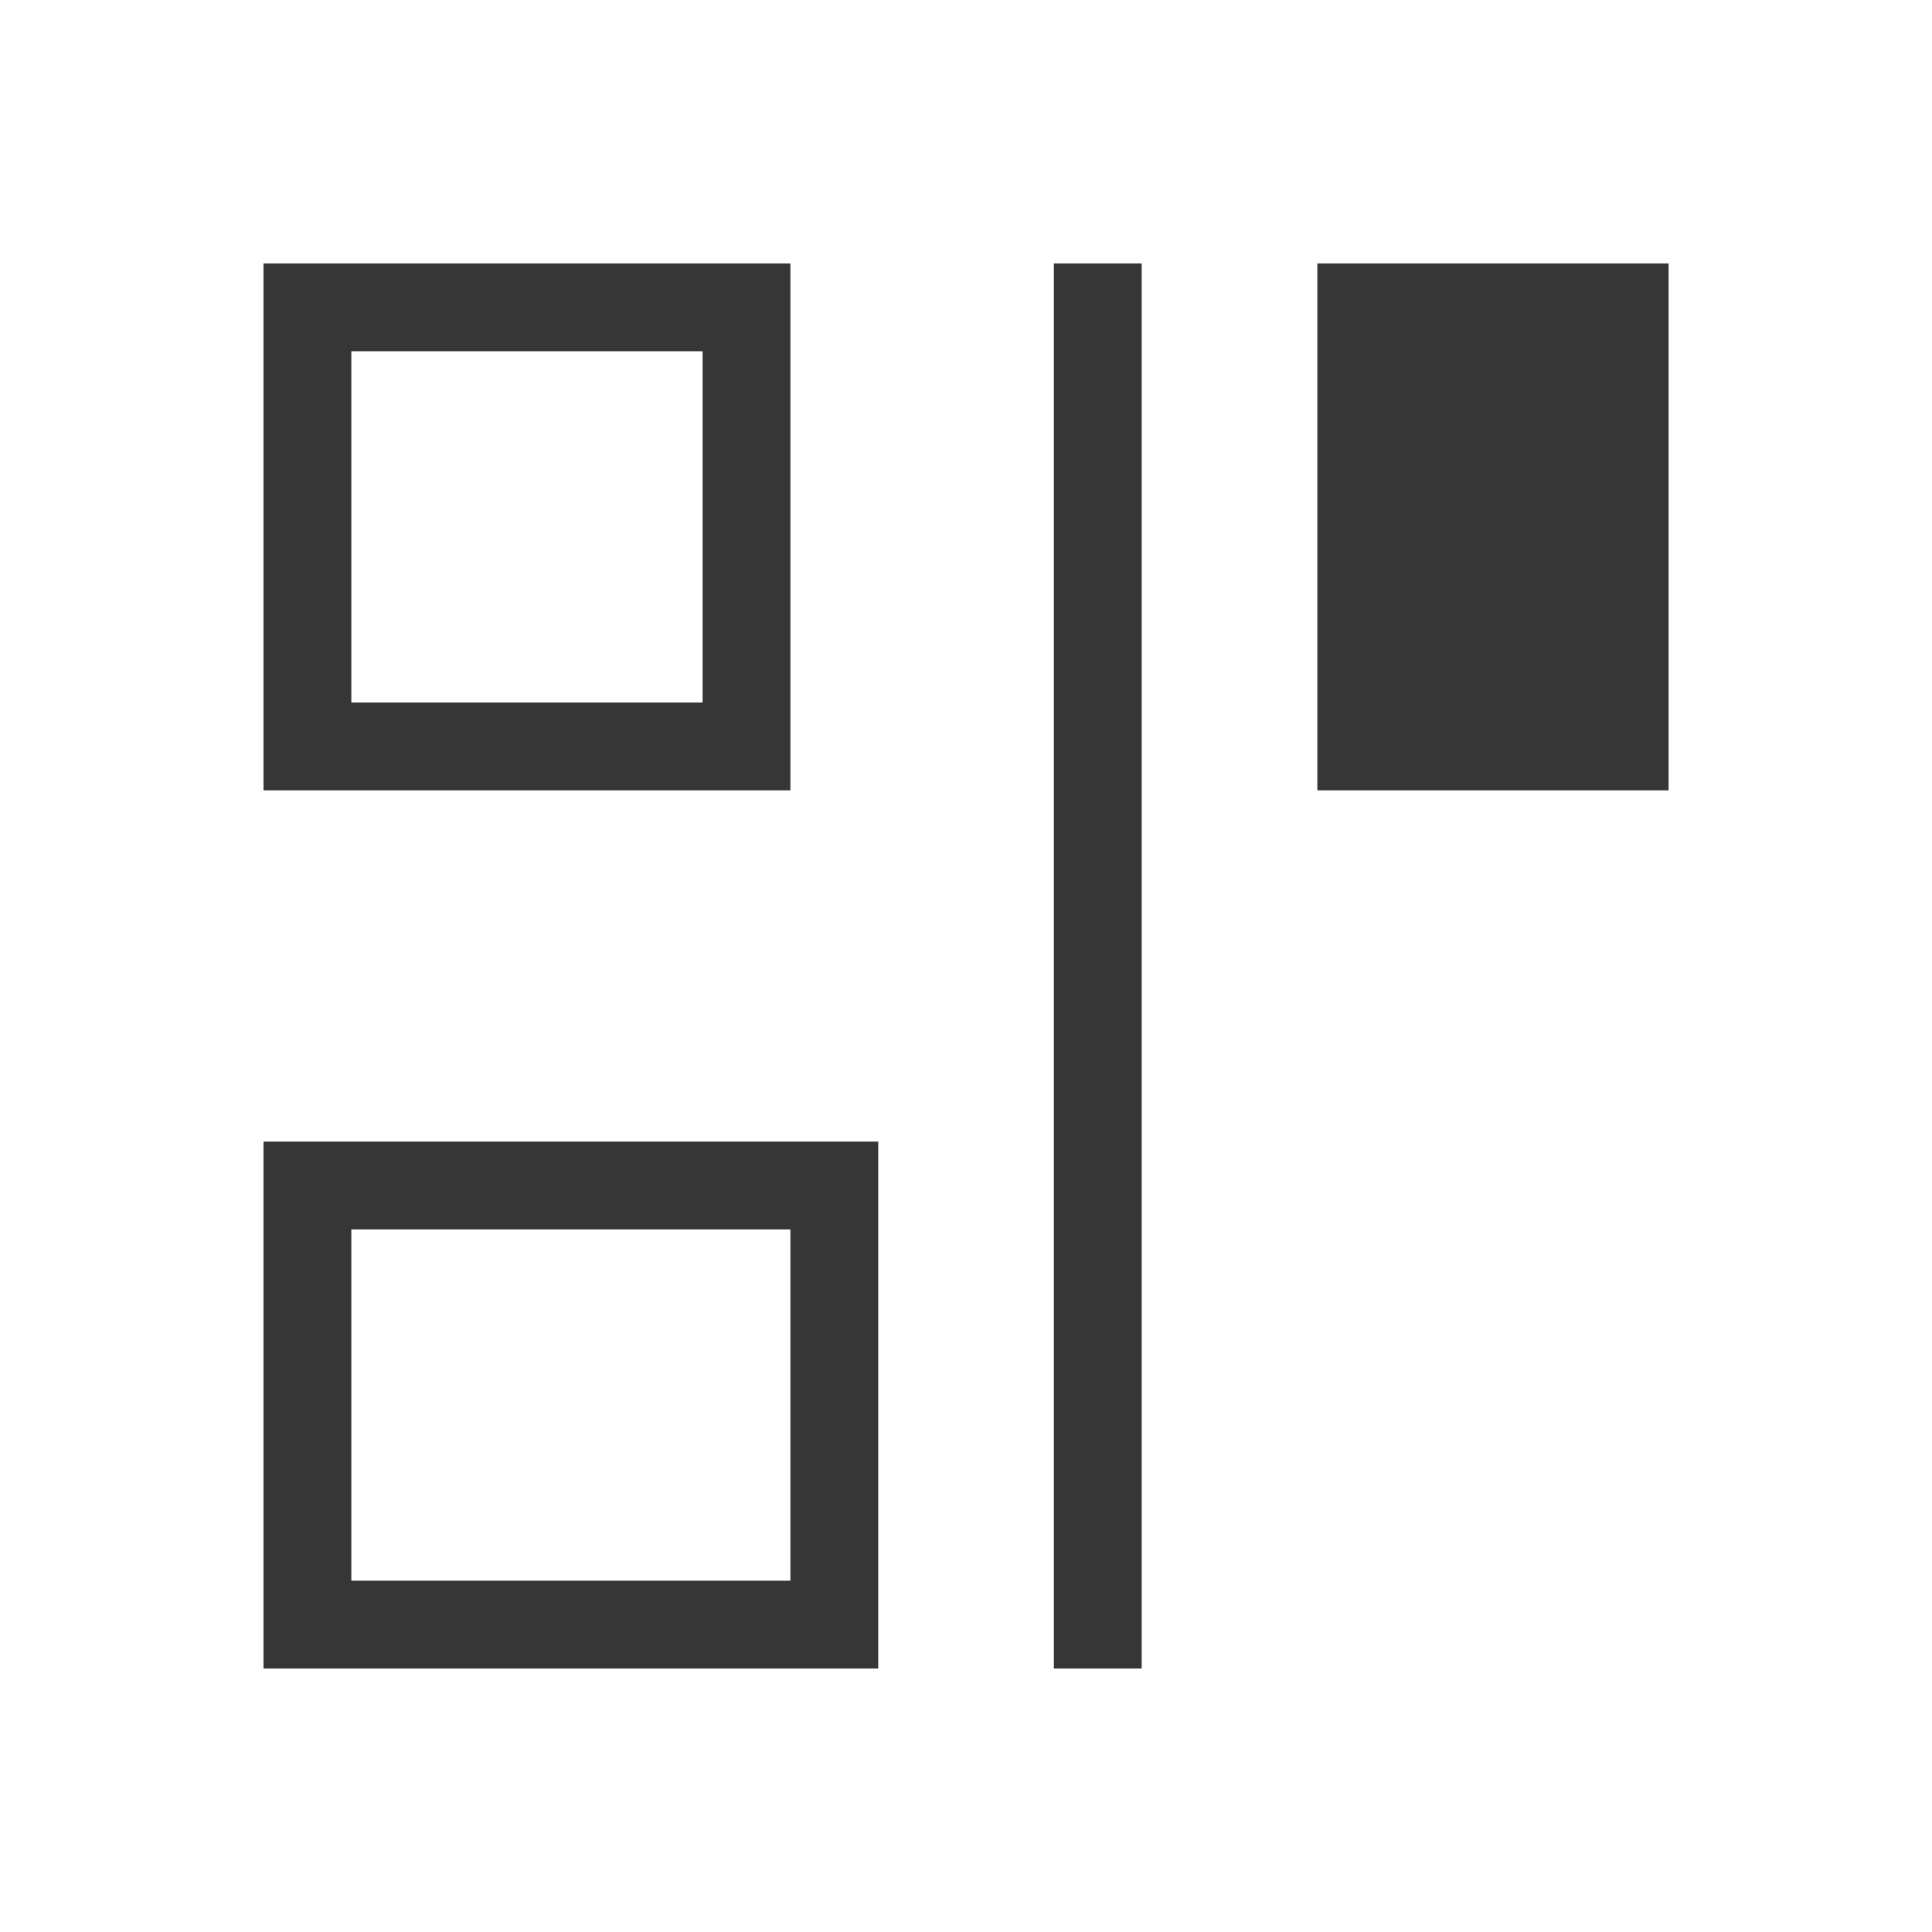
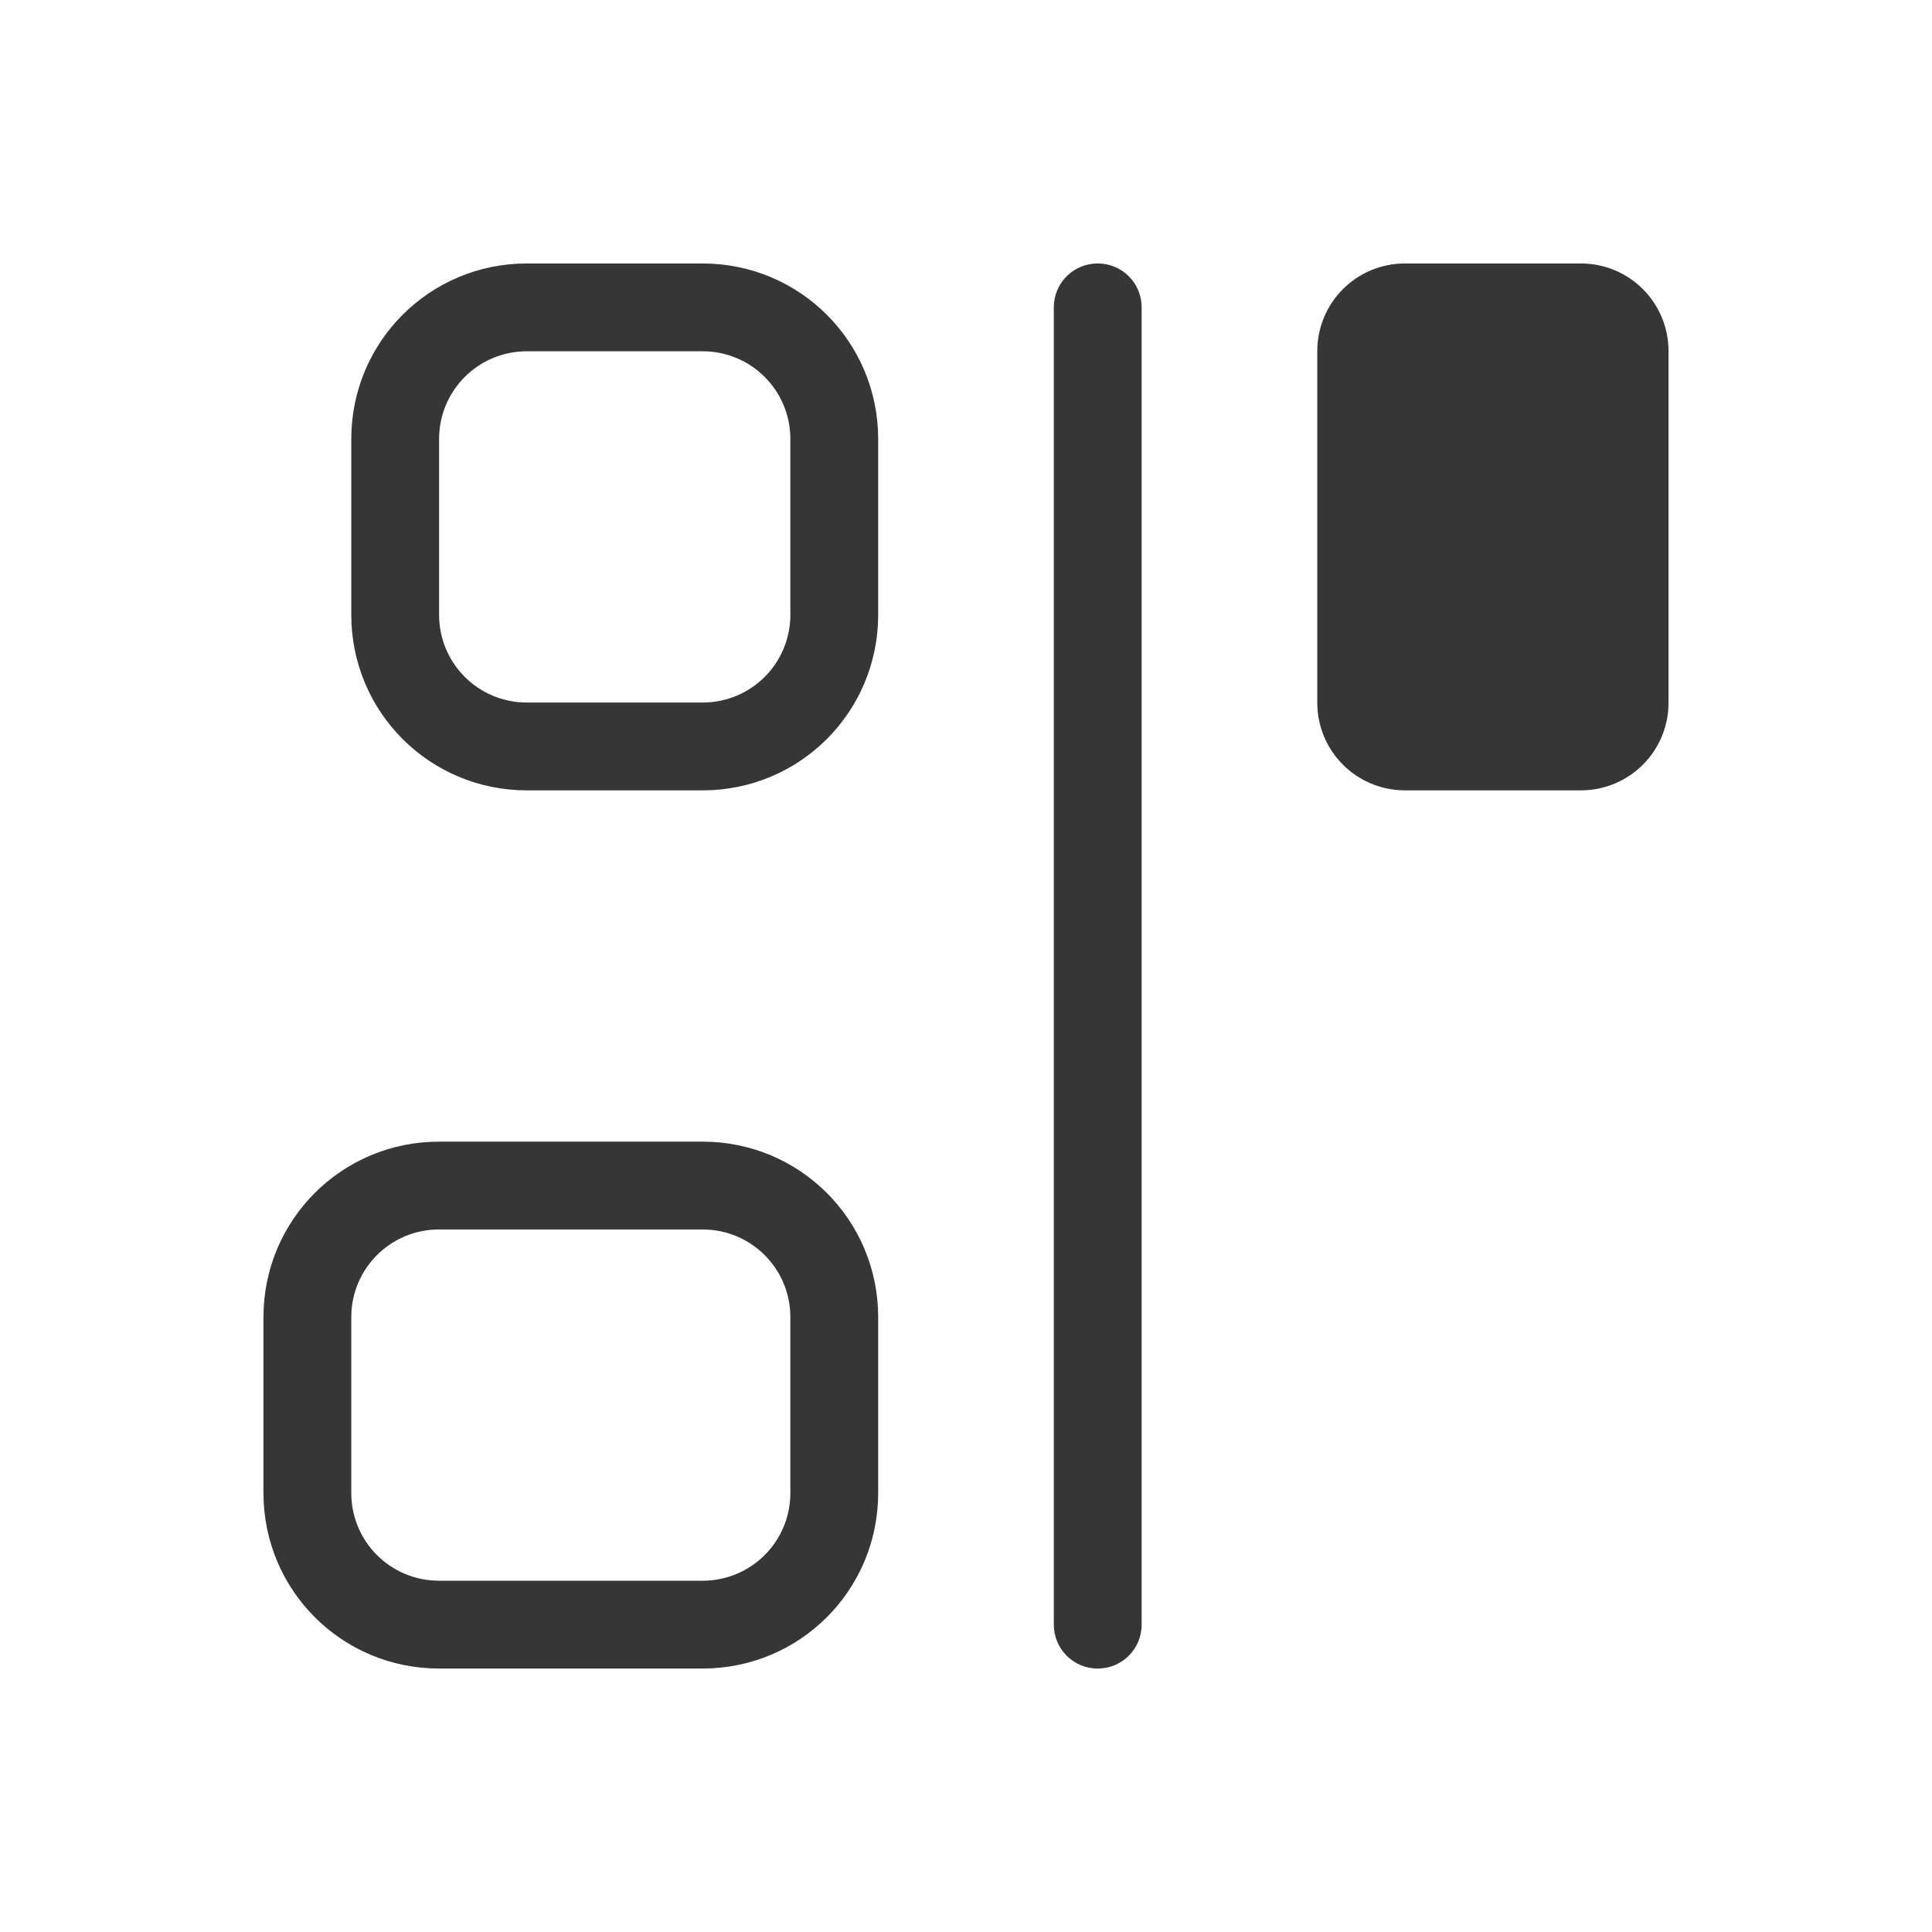
- <svg xmlns="http://www.w3.org/2000/svg" viewBox="0 0 22 22">
-   <defs id="defs3051">
-     <style type="text/css" id="current-color-scheme">
-       .ColorScheme-Text {
+ <svg xmlns="http://www.w3.org/2000/svg" width="22" height="22" version="1.1" viewBox="0 0 22 22">
+   <defs>
+     <style id="current-color-scheme" type="text/css">.ColorScheme-Text {
        color:#363636;
-       }
-       </style>
+       }</style>
  </defs>
-   <path style="fill:currentColor;fill-opacity:1;stroke:none" d="m572.723 586.119h-1-3v1 5h1 3zm-6 0h-1v16h1zm-3 10h-1-6v1 5h1 6zm-1-10h-1-4-1v1 4 1h6v-5zm0 11v4h-5v-4zm-1-10v4h-4v-4z" transform="translate(-553.7225-583.1193)" class="ColorScheme-Text" />
+   <path class="ColorScheme-Text" d="m3 17c0 1.108 0.892 2 2 2h3c1.108 0 2-0.892 2-2v-2c0-1.108-0.892-2-2-2h-3c-1.108 0-2 0.892-2 2zm1 0v-2c0-0.554 0.446-1 1-1h3c0.554 0 1 0.446 1 1v2c0 0.554-0.446 1-1 1h-3c-0.554 0-1-0.446-1-1zm0-10c0 1.108 0.892 2 2 2h2c1.108 0 2-0.892 2-2v-2c0-1.108-0.892-2-2-2h-2c-1.108 0-2 0.892-2 2zm1 0v-2c0-0.554 0.446-1 1-1h2c0.554 0 1 0.446 1 1v2c0 0.554-0.446 1-1 1h-2c-0.554 0-1-0.446-1-1zm7 11.5c0 0.277 0.223 0.5 0.5 0.5s0.5-0.223 0.5-0.5v-15c0-0.277-0.223-0.5-0.5-0.5s-0.5 0.223-0.5 0.5zm3-10.5c0 0.554 0.446 1 1 1h2c0.554 0 1-0.446 1-1v-4c0-0.554-0.446-1-1-1h-2c-0.554 0-1 0.446-1 1z" fill="currentColor" />
</svg>
